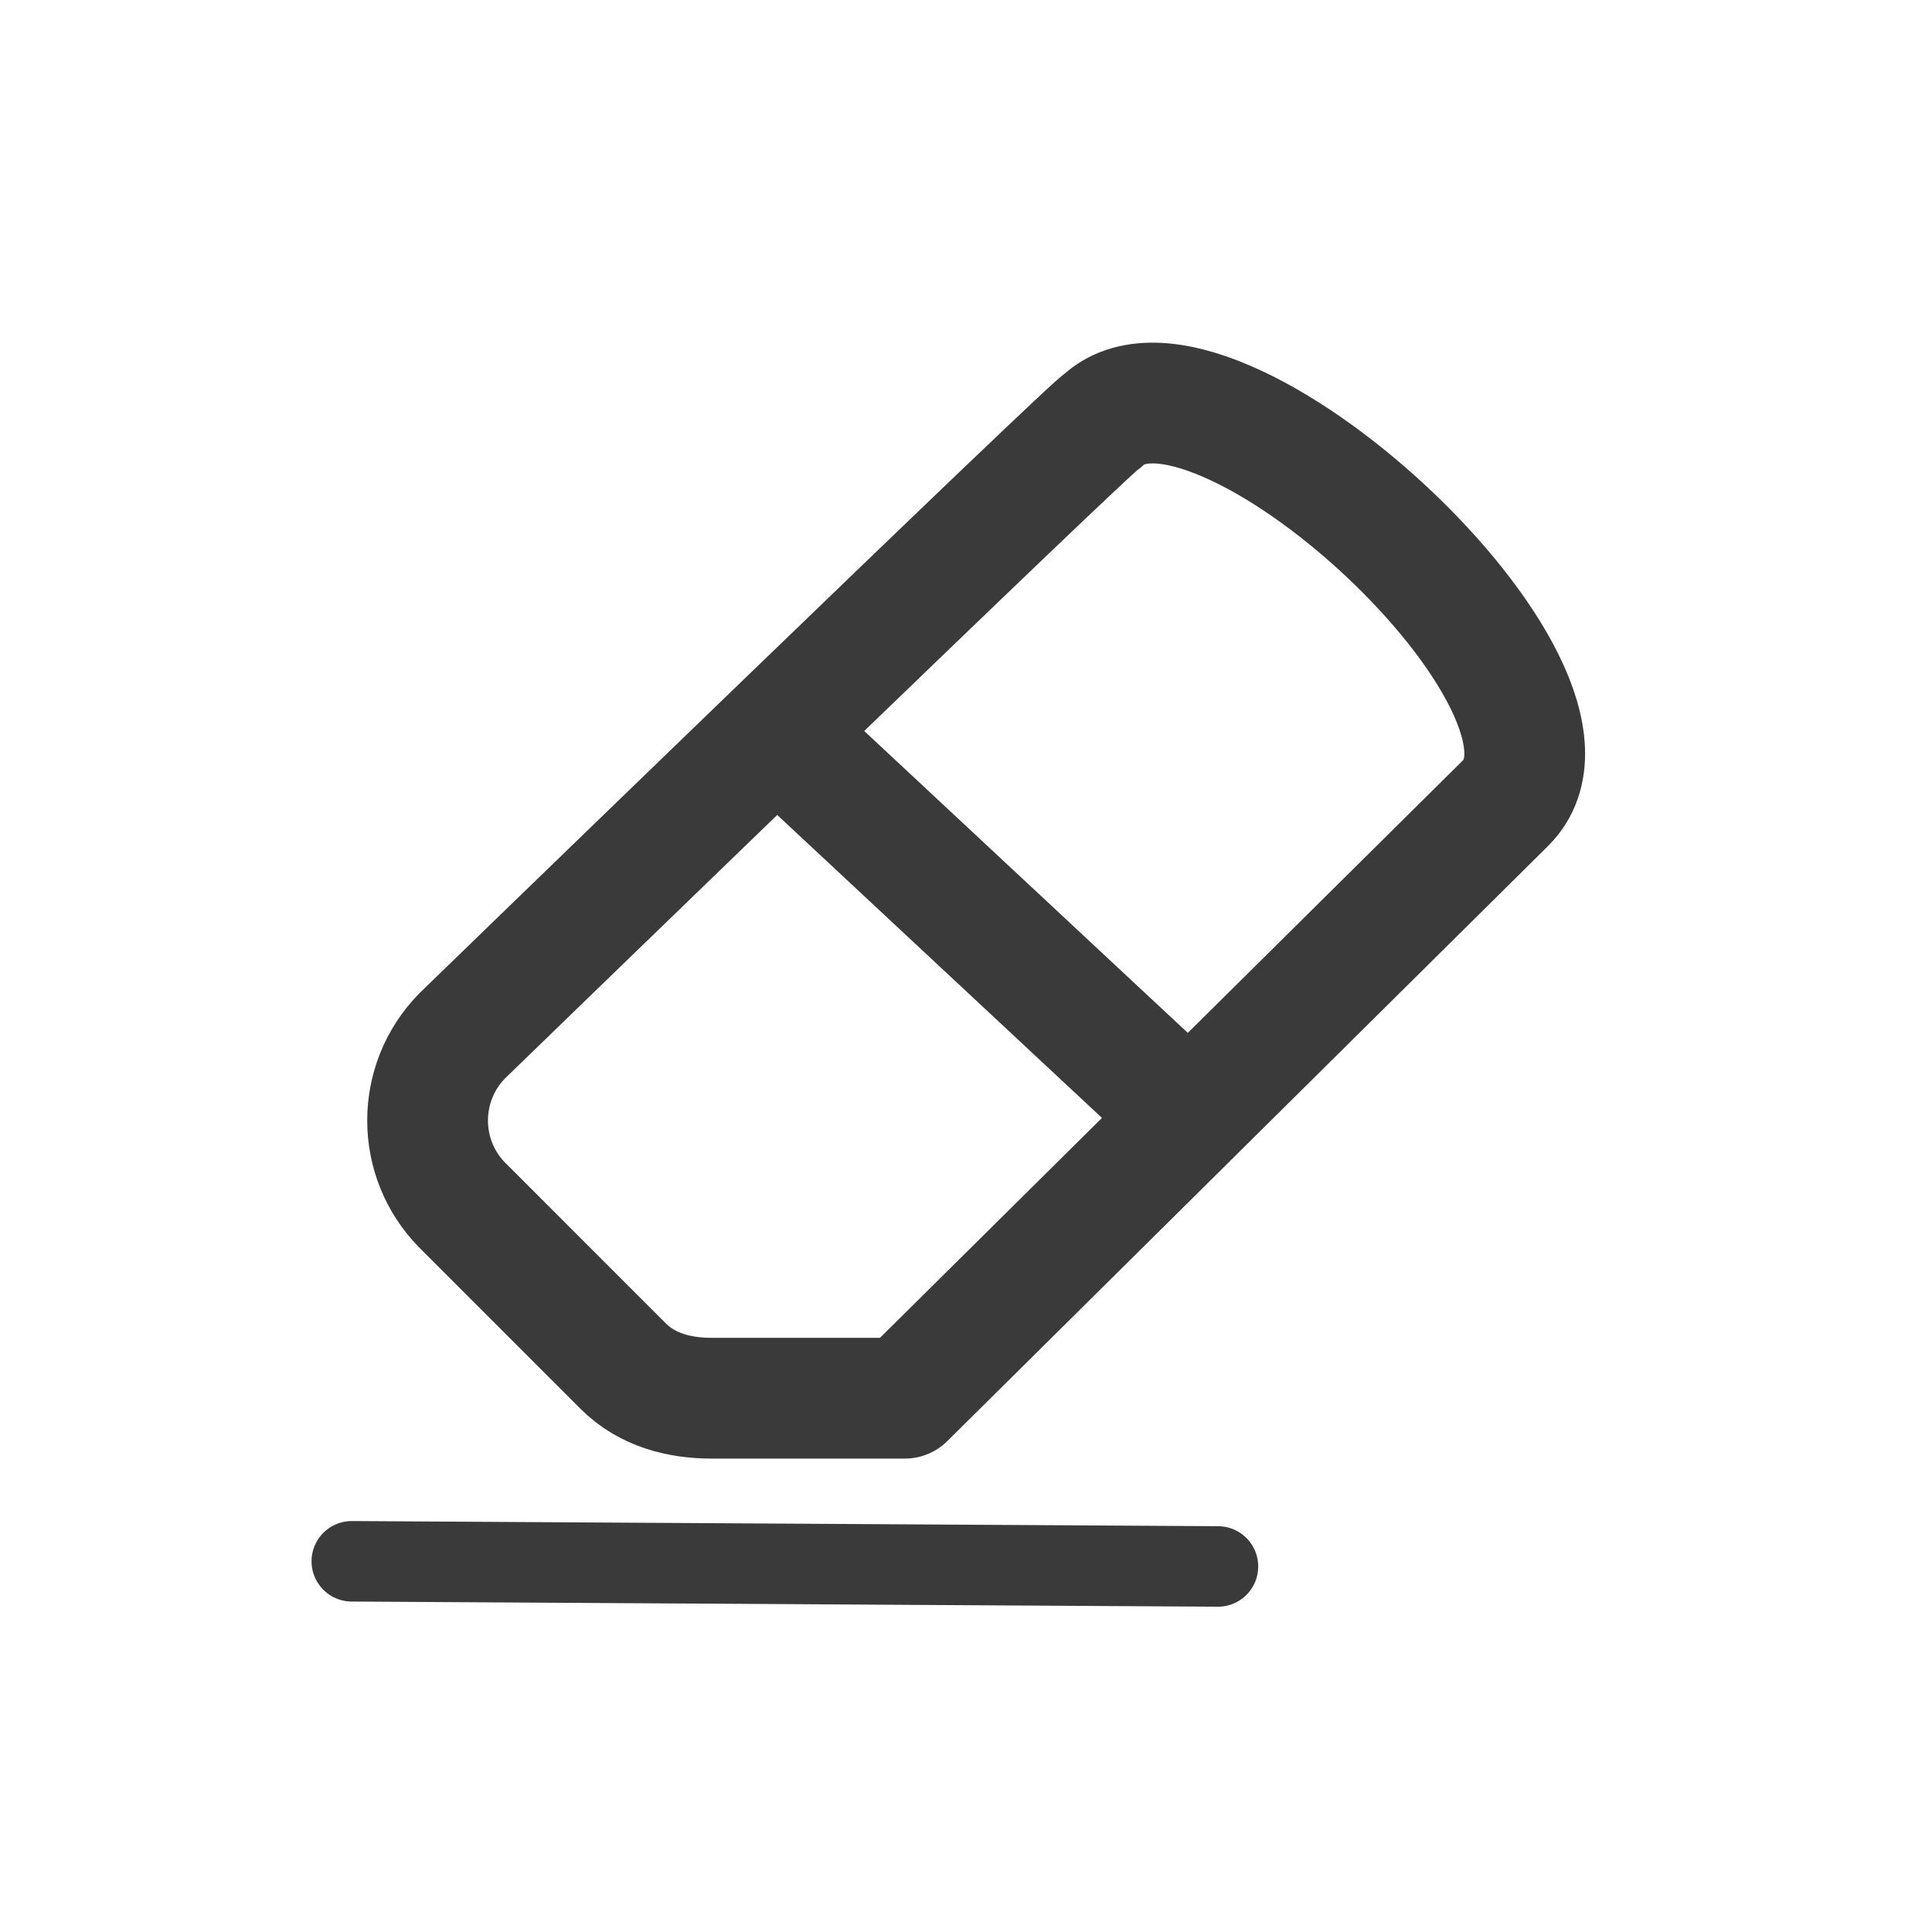
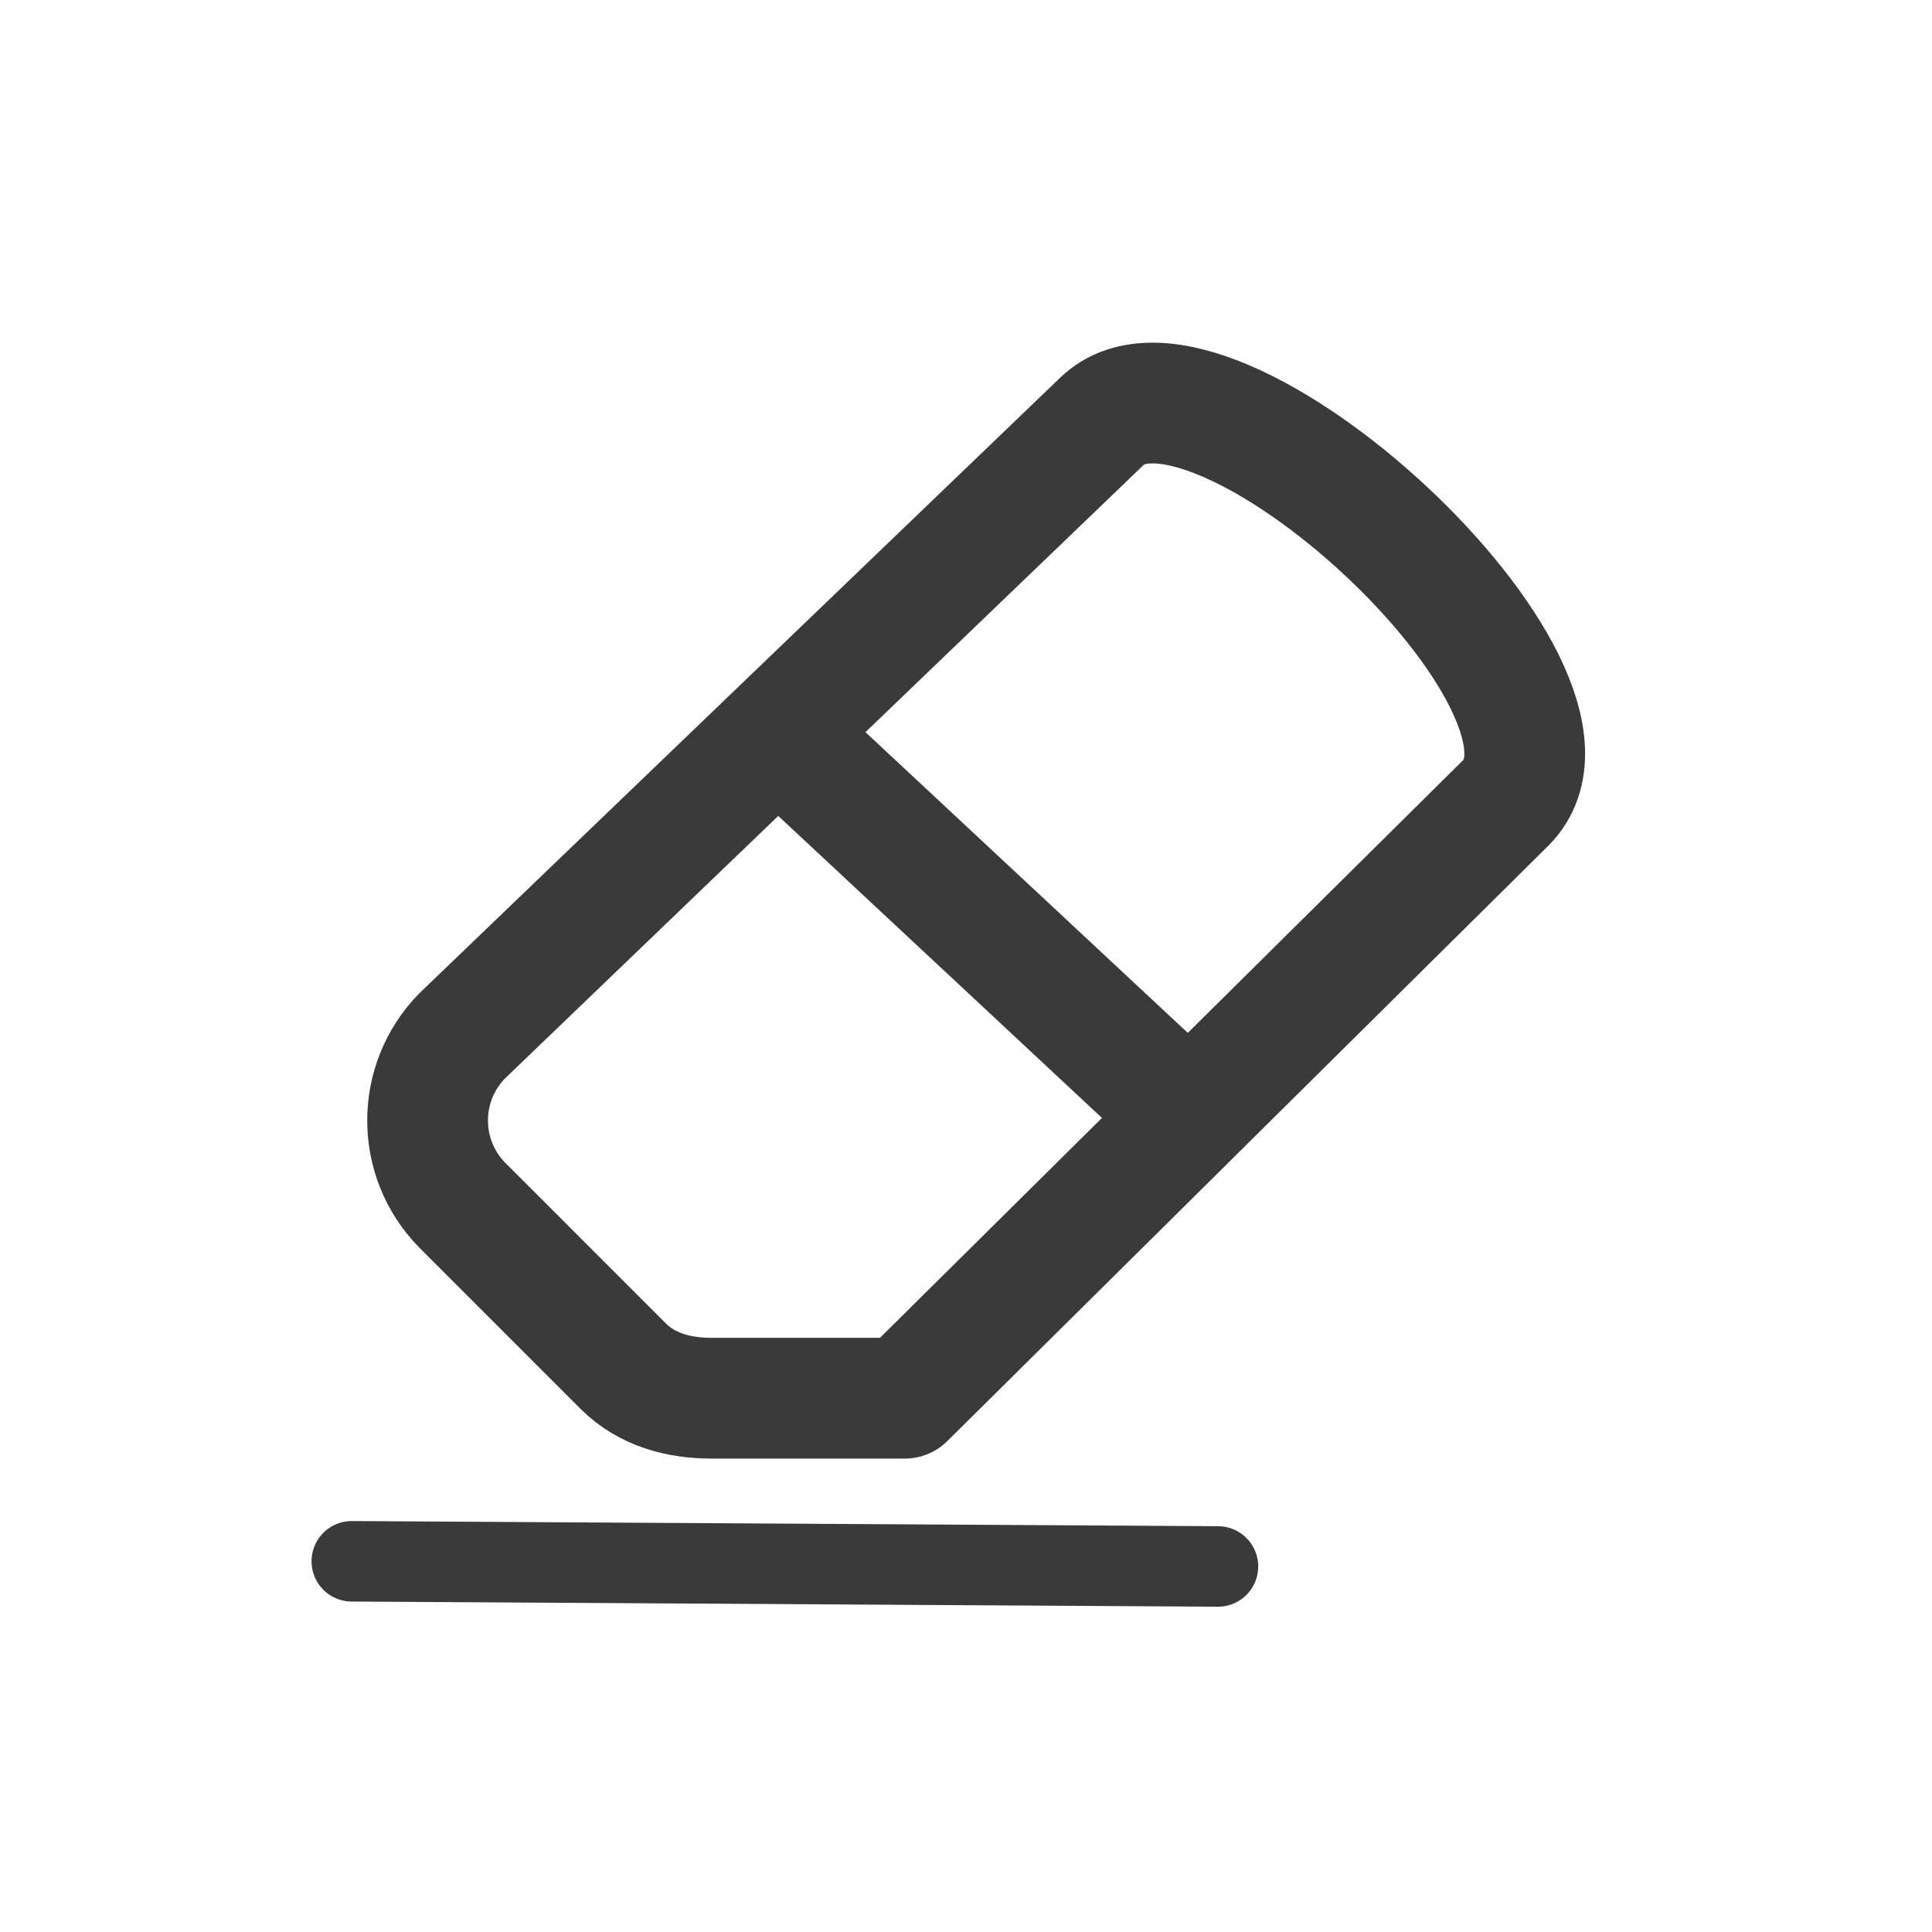
<svg xmlns="http://www.w3.org/2000/svg" viewBox="0 0 24 24">
  <g transform="translate(-283 -149)">
-     <path fill="none" stroke="#3a3a3a" stroke-width="1.5" stroke-linejoin="round" d="M 296.688 154.234 C 296.711 154.139 288.74 161.869 288.74 161.869 C 288.169 162.453 288.169 163.386 288.74 163.969 L 290.74 165.969 C 291.04 166.269 291.44 166.369 291.84 166.369 L 294.24 166.369 L 301.706 158.973 C 303.079 157.589 298.032 152.932 296.688 154.234 Z M 292.671 158.113 L 297.34 162.469 L 292.671 158.113 Z" />
+     <path fill="none" stroke="#3a3a3a" stroke-width="1.5" stroke-linejoin="round" d="M 296.688 154.234 L 288.74 161.869 C 288.169 162.453 288.169 163.386 288.74 163.969 L 290.74 165.969 C 291.04 166.269 291.44 166.369 291.84 166.369 L 294.24 166.369 L 301.706 158.973 C 303.079 157.589 298.032 152.932 296.688 154.234 Z M 292.671 158.113 L 297.34 162.469 L 292.671 158.113 Z" />
    <path fill="none" stroke="#3a3a3a" stroke-linecap="round" d="M 287.37 168.395 L 298.13 168.459" />
  </g>
</svg>
